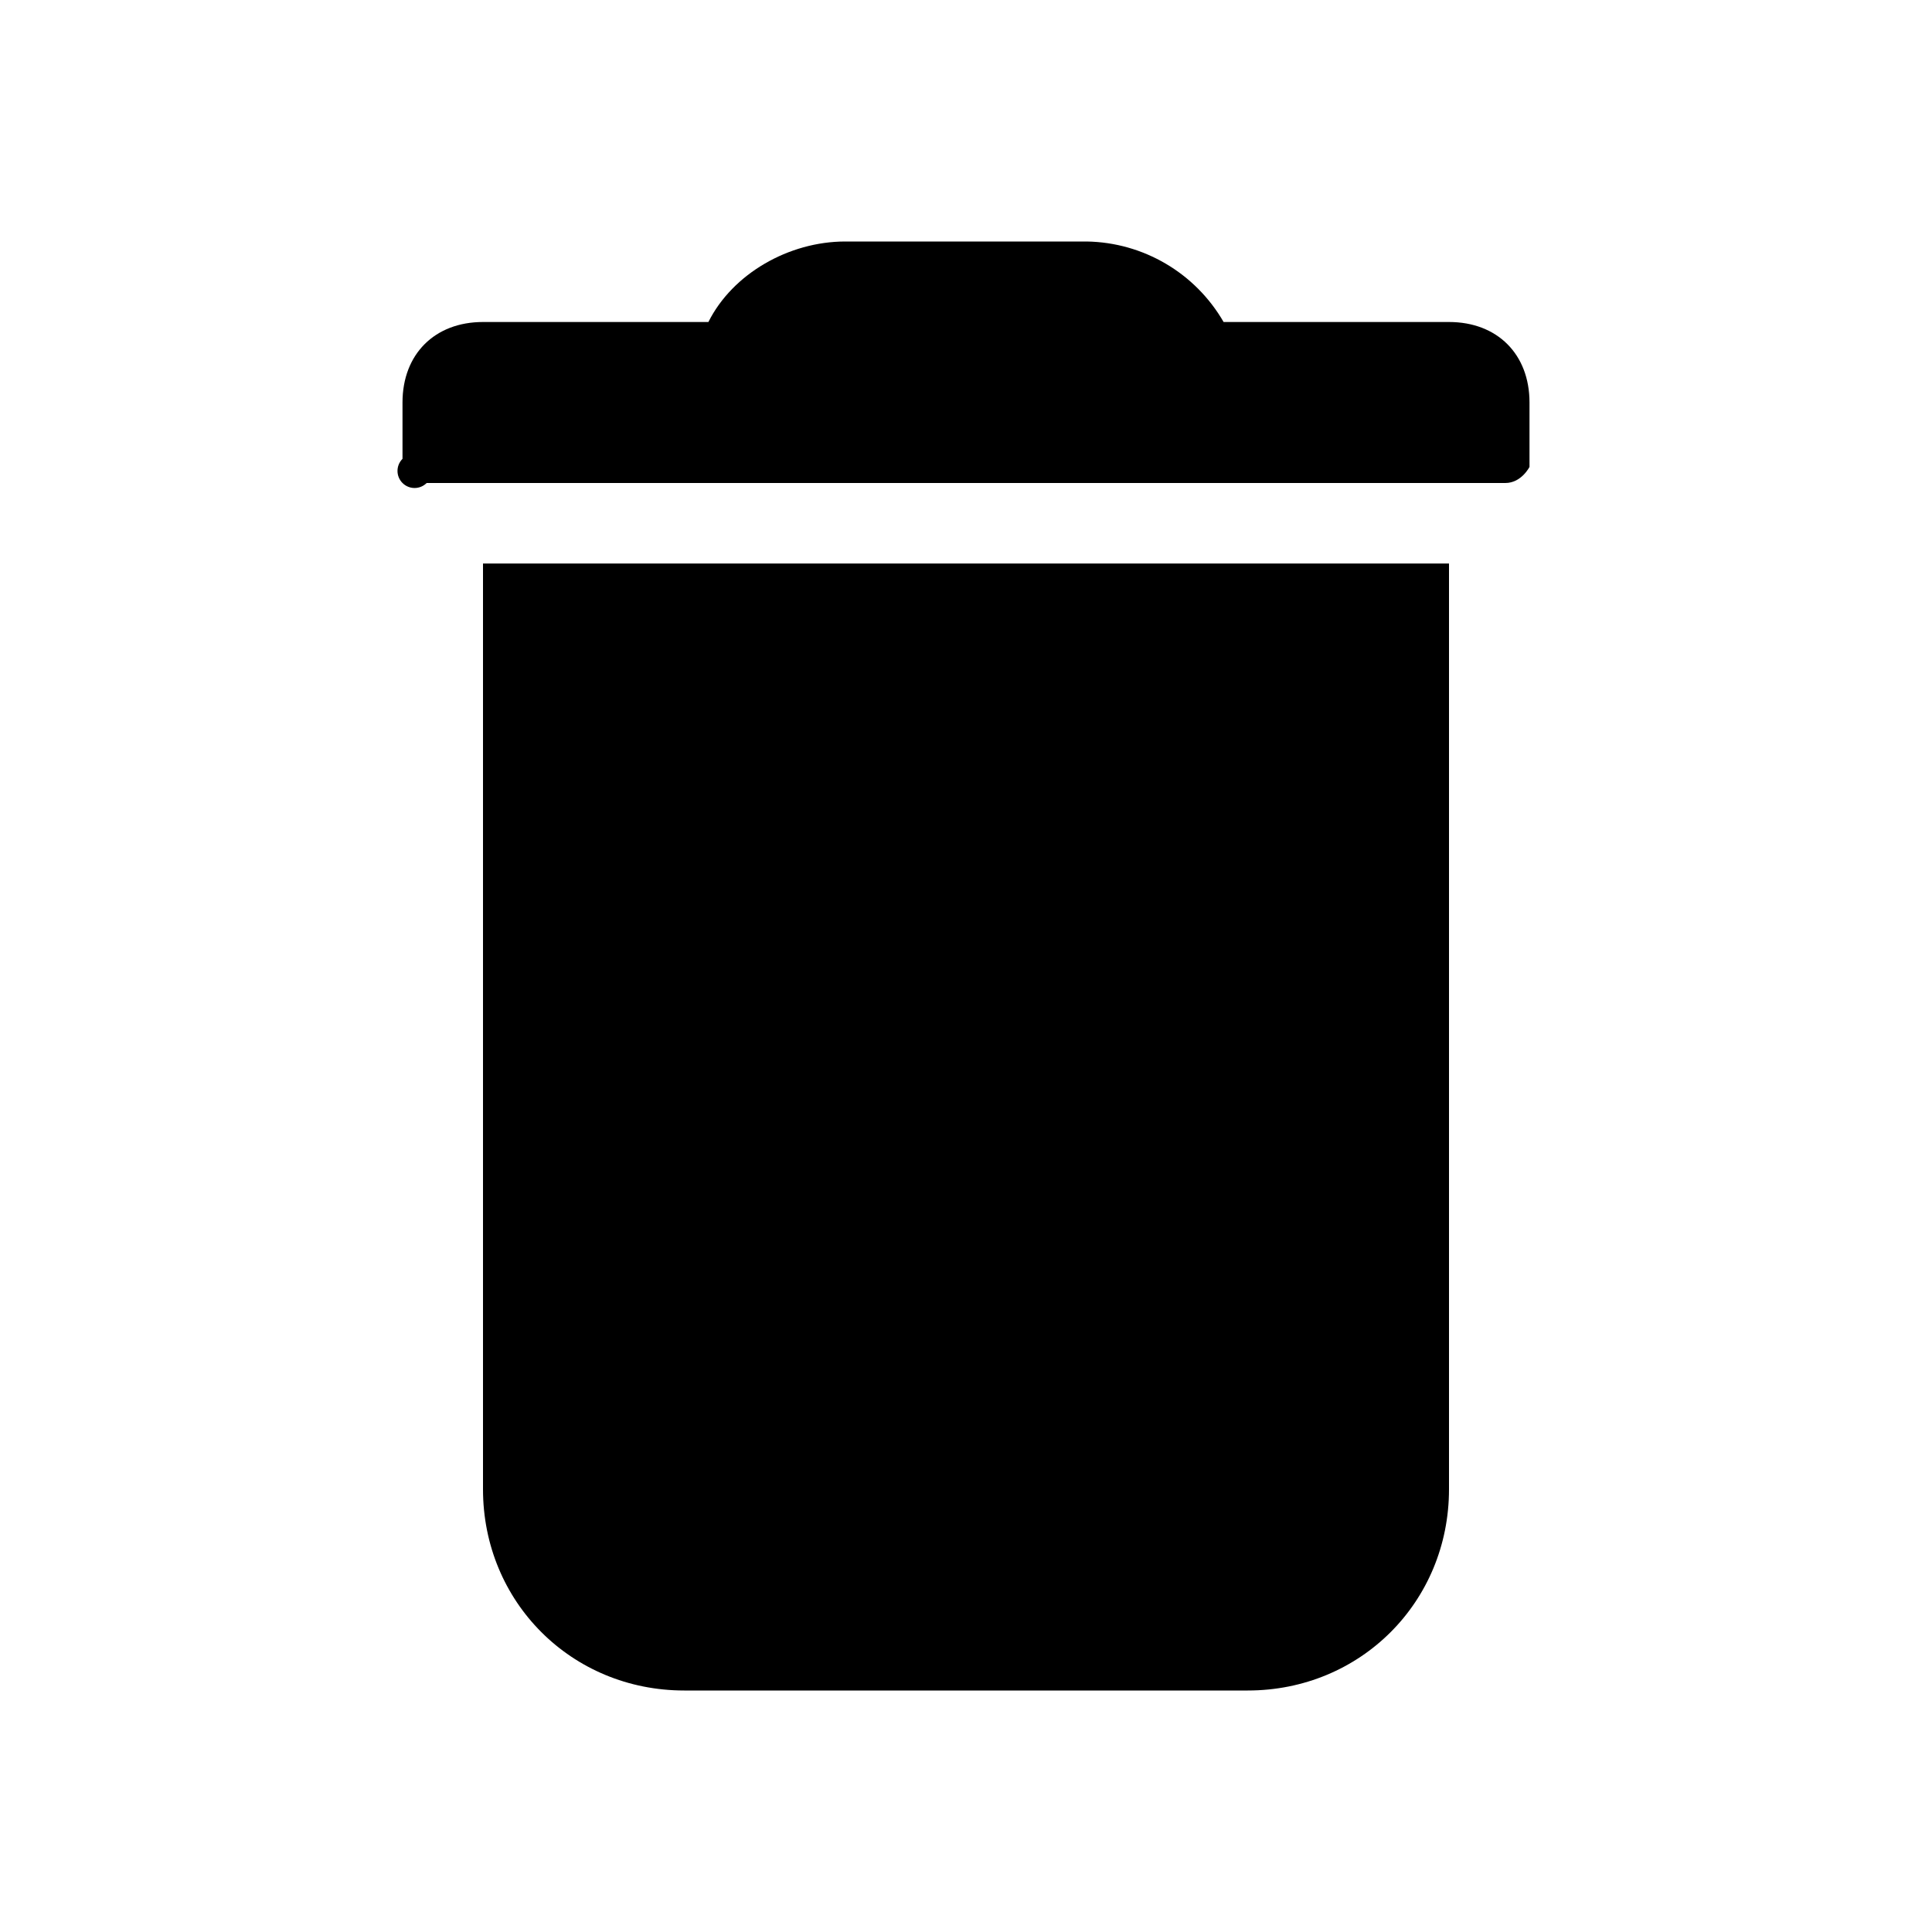
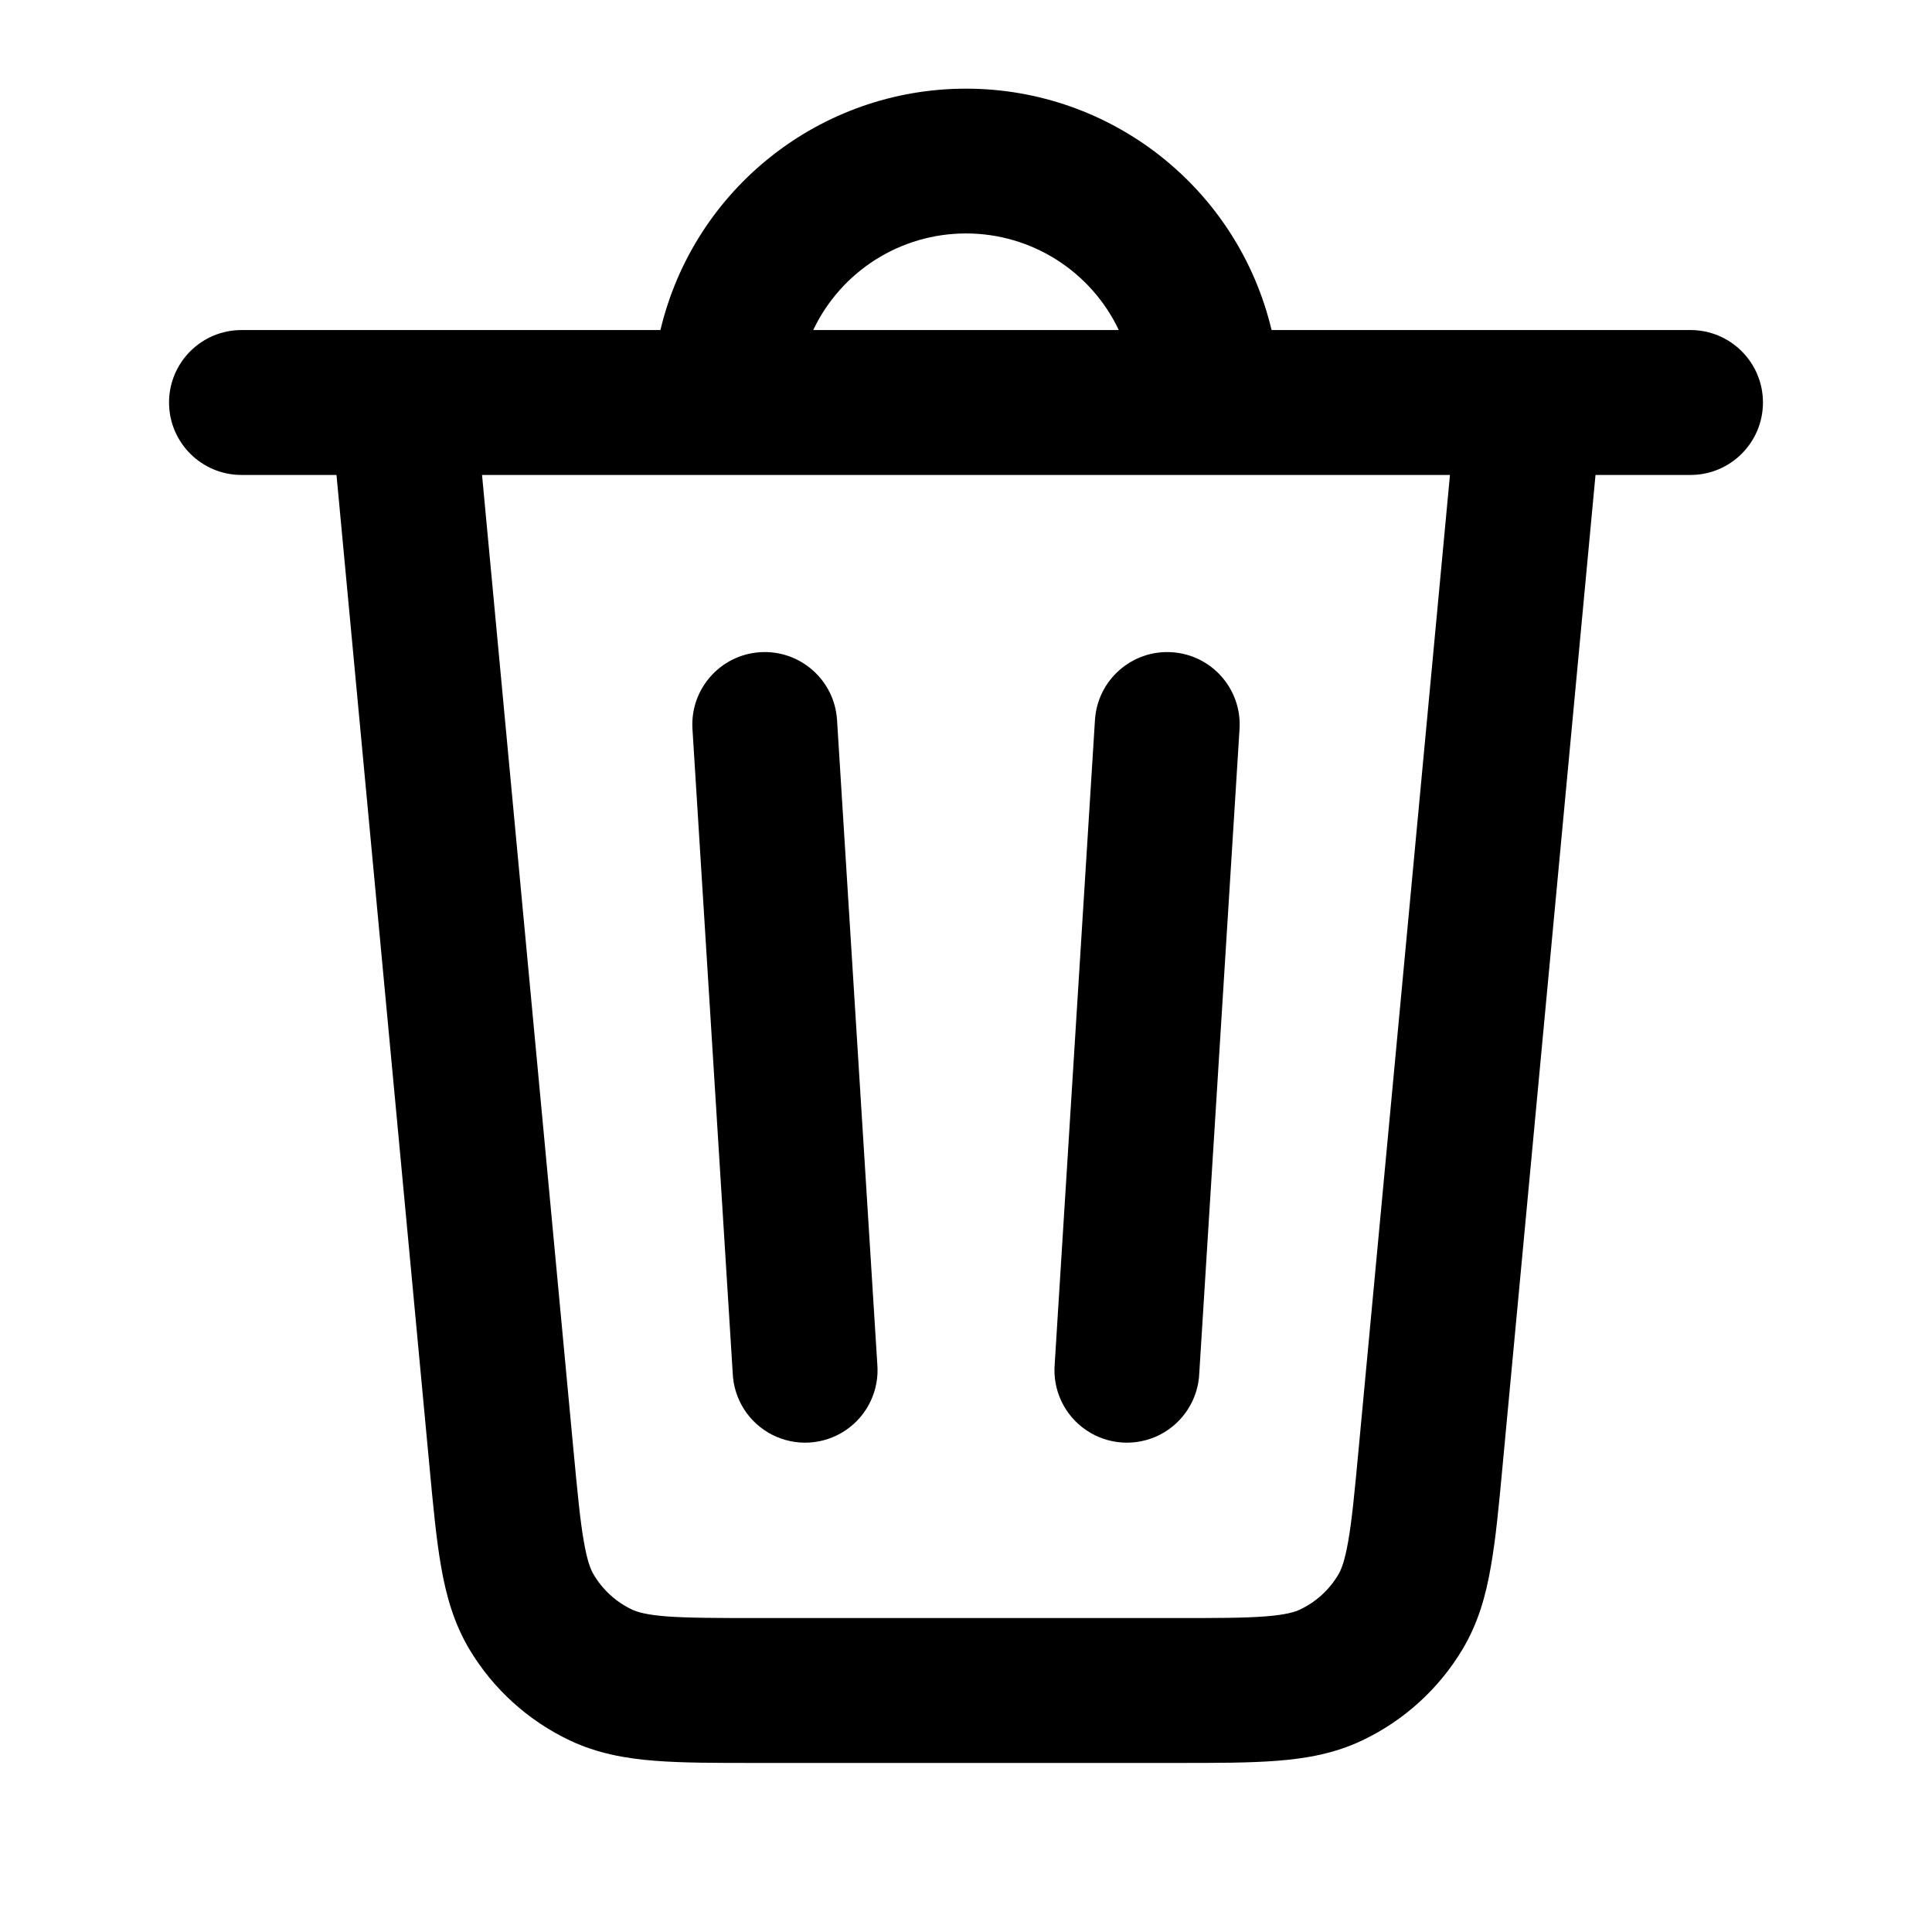
<svg xmlns="http://www.w3.org/2000/svg" width="24" height="24" viewBox="0 0 24 24">
-   <path fill="currentColor" d="M8.5 21h7c1.4 0 2.5-1.1 2.5-2.5V7H6v11.5C6 19.9 7.1 21 8.5 21zm.3-17c.3-.6 1-1 1.7-1h3a2 2 0 0 1 1.7 1H18c.6 0 1 .4 1 1v.8s-.1.2-.3.2H5.3a.2.2 0 0 1-.3-.3V5c0-.6.4-1 1-1h2.8z" />
+   <path fill="currentColor" d="M14.556 8.102a.9.9 0 01.842.954l-.5 8a.9.9 0 11-1.796-.112l.5-8a.9.9 0 01.954-.842zM9.444 8.102a.9.9 0 00-.842.954l.5 8a.9.9 0 101.796-.112l-.5-8a.9.9 0 00-.954-.842z" />
+   <path fill="currentColor" fill-rule="evenodd" d="M3 4.1a.9.9 0 100 1.8h1.18l1.155 12.316c.045.484.084.898.143 1.237.062.359.157.704.35 1.03a2.9 2.9 0 001.25 1.137c.342.162.695.225 1.057.253.344.027.76.027 1.246.027h5.238c.486 0 .902 0 1.246-.027.362-.028.715-.09 1.057-.253a2.9 2.9 0 001.249-1.137c.194-.326.289-.671.35-1.03.06-.34.099-.753.144-1.237L19.82 5.9H21a.9.9 0 000-1.8h-5.204a3.902 3.902 0 00-7.592 0H3zm4.124 13.915c.05.526.082.869.128 1.13.043.252.087.356.124.417a1.1 1.1 0 00.474.432c.064.03.172.065.426.085.265.02.61.021 1.138.021h5.172c.528 0 .873 0 1.138-.021.254-.02.362-.055.426-.085a1.1 1.1 0 00.474-.432c.037-.06.08-.166.124-.416.046-.262.079-.605.128-1.131L18.012 5.9H5.988l1.136 12.115zM12 2.9a2.1 2.1 0 00-1.898 1.2h3.796A2.1 2.1 0 0012 2.9z" />
</svg>
